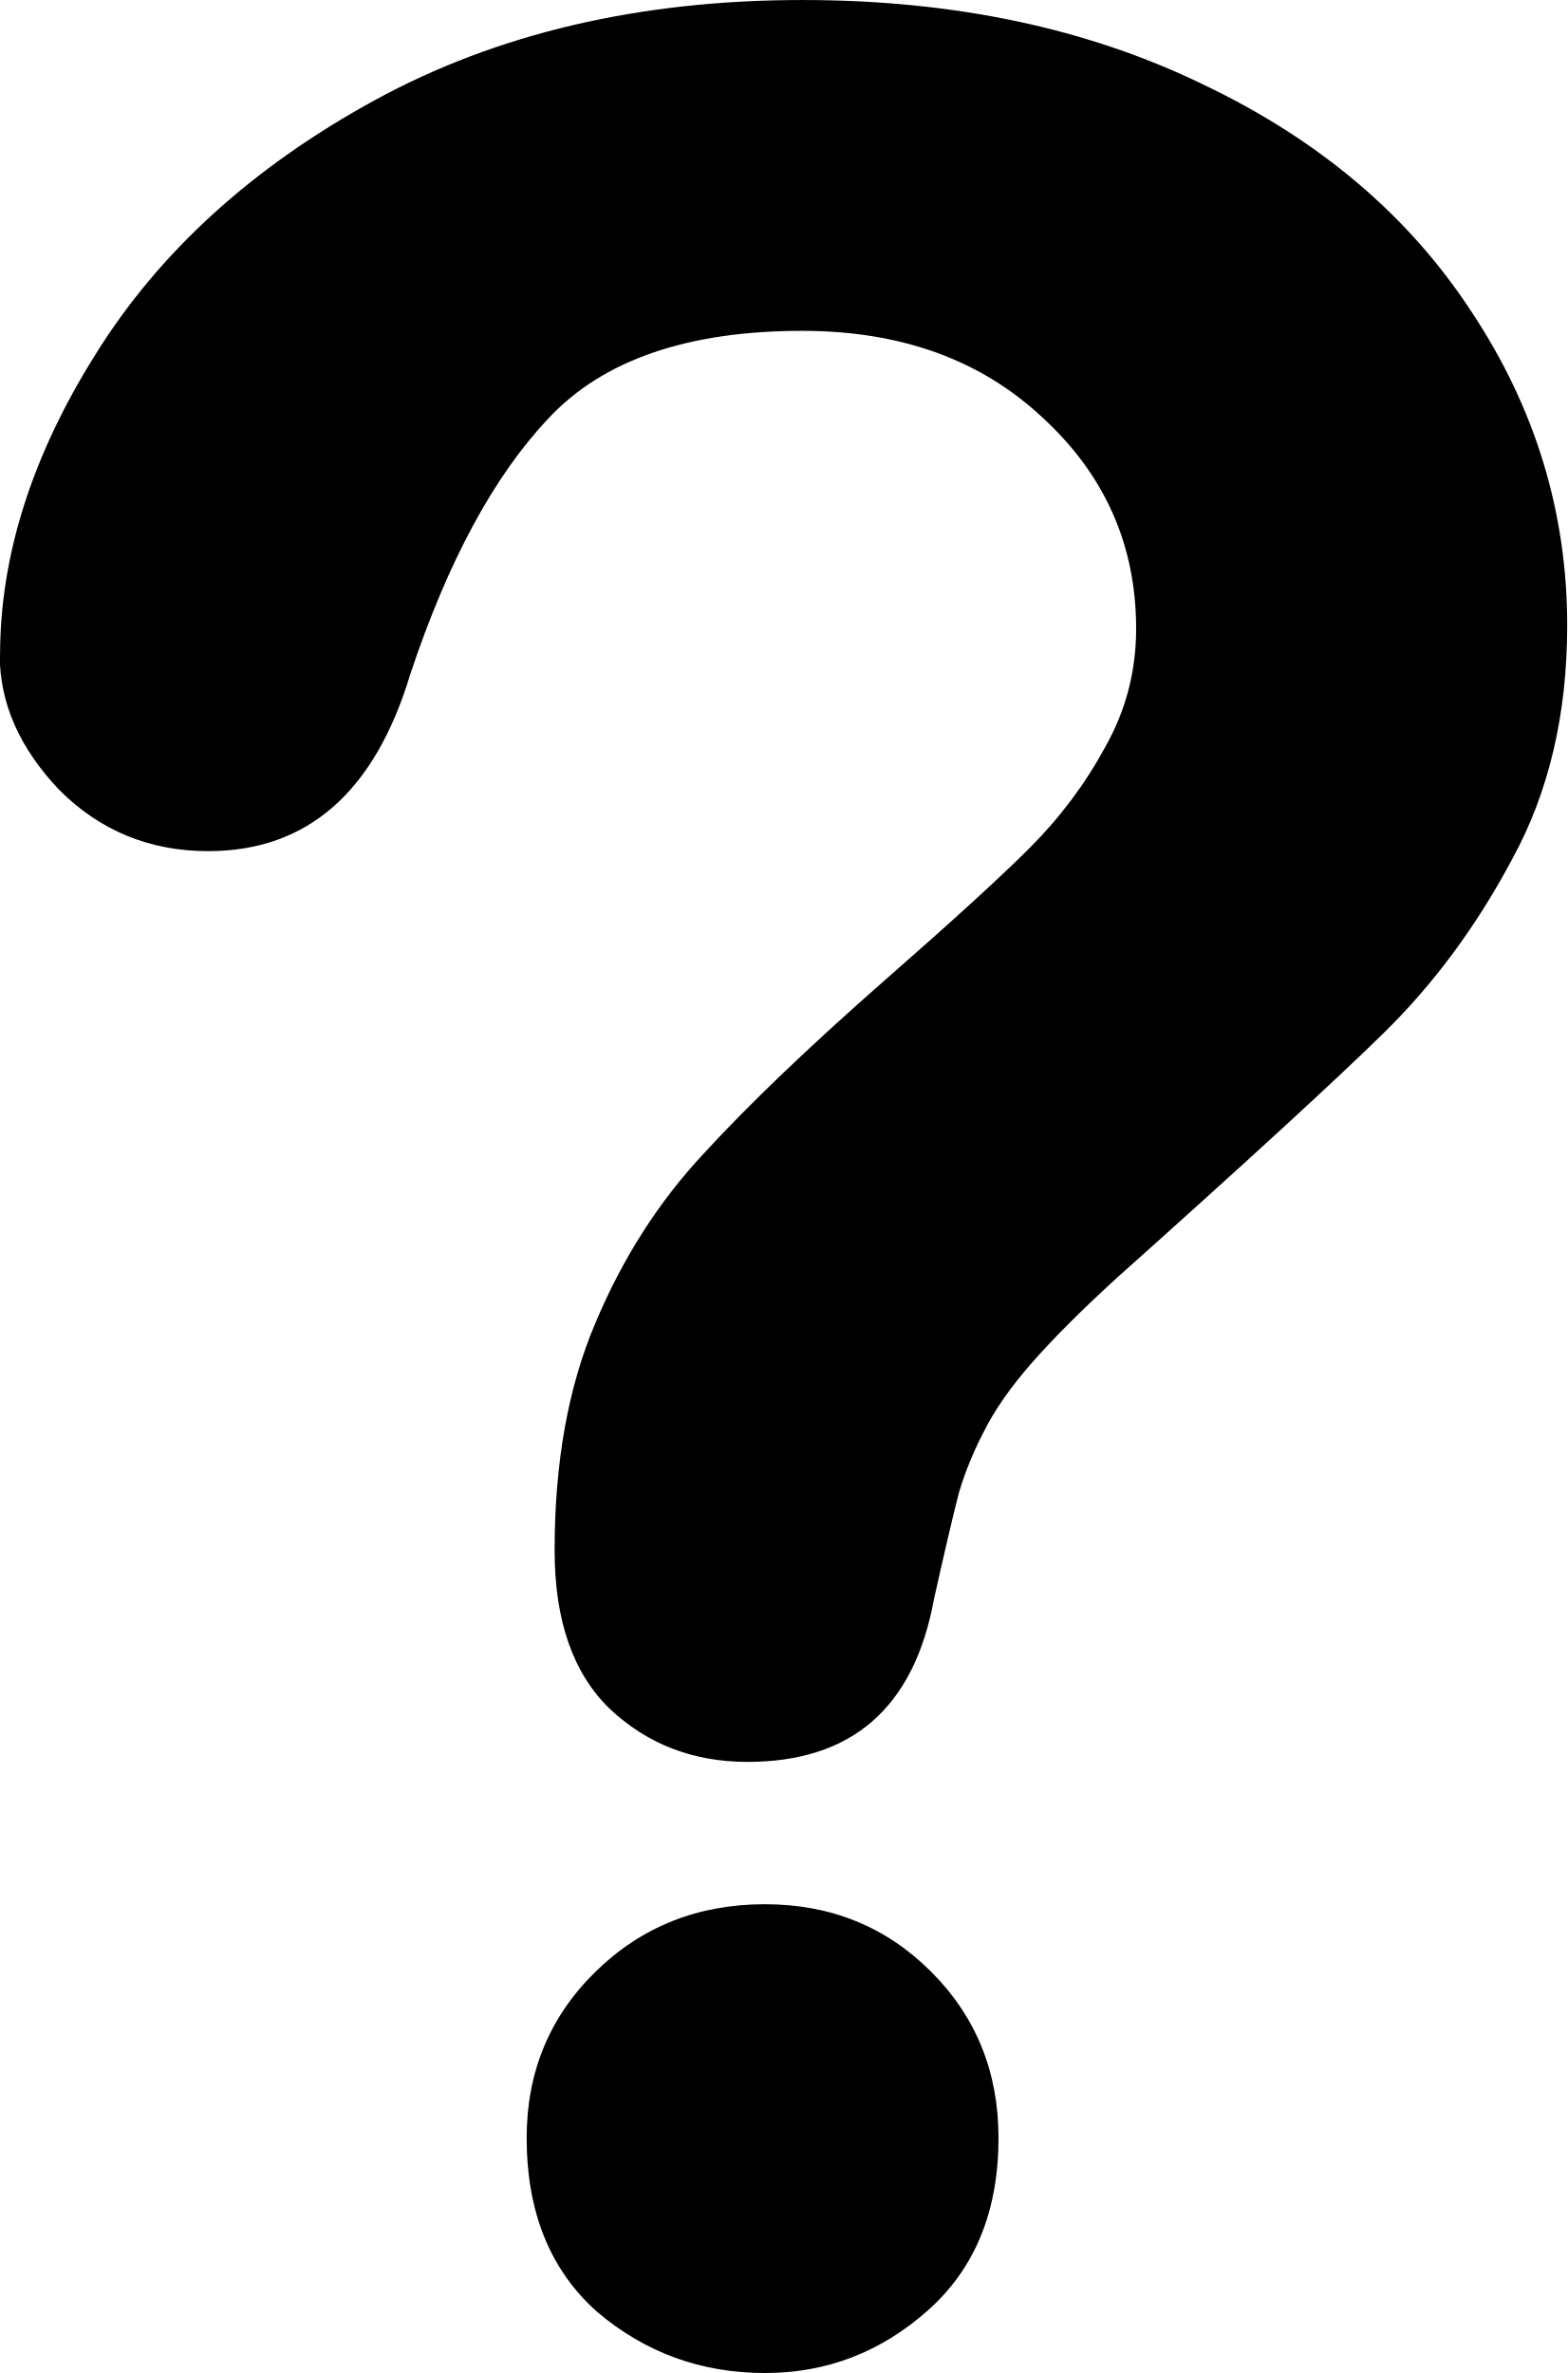
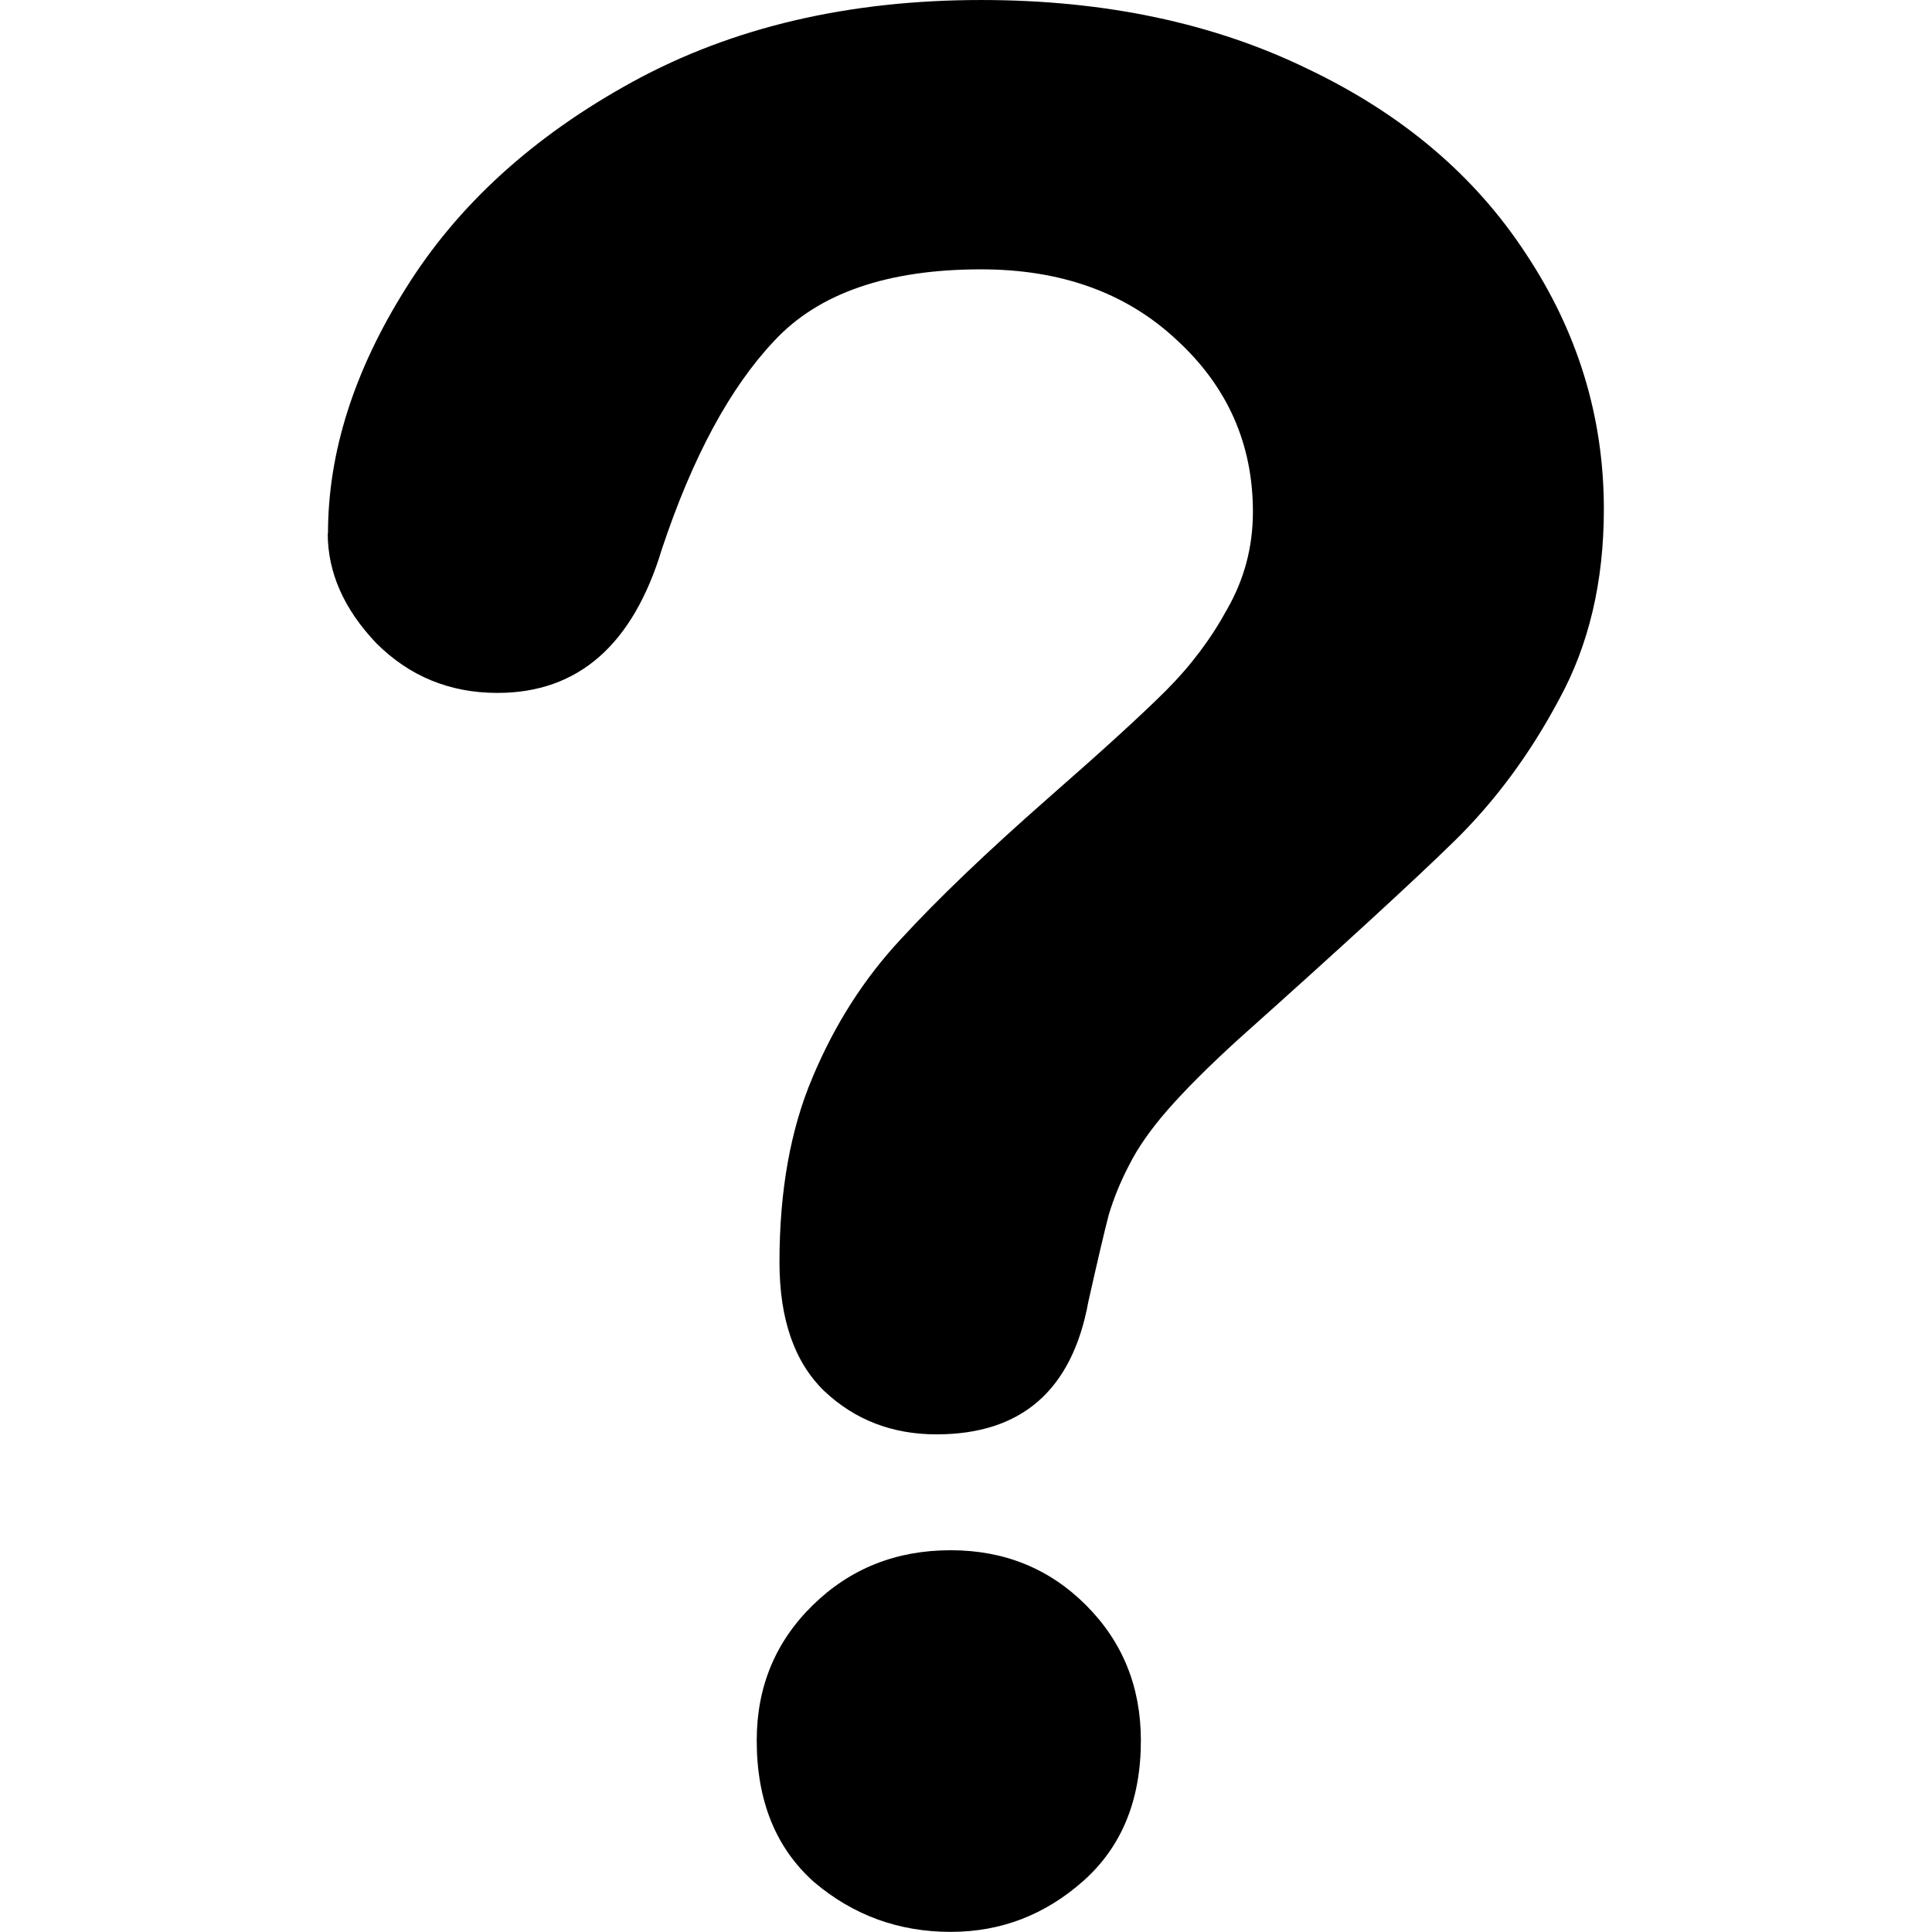
- <svg xmlns="http://www.w3.org/2000/svg" id="svg8" version="1.1" viewBox="0 0 9.646 14.604" height="14.604mm" width="9.646mm">
+ <svg xmlns="http://www.w3.org/2000/svg" width="32" height="32" viewBox="0 0 8.467 8.467" version="1.1" id="svg8">
  <defs id="defs2" />
-   <g transform="translate(-34.29961,-70.9339)" id="layer1">
-     <g style="font-size:22.578px;line-height:1.25;font-family:'Copperplate Gothic Bold';-inkscape-font-specification:'Copperplate Gothic Bold, ';letter-spacing:0px;word-spacing:0px;stroke-width:0.265" id="text835" aria-label="?">
-       <g style="font-size:5.644px;line-height:1.25;font-family:'Copperplate Gothic Bold';-inkscape-font-specification:'Copperplate Gothic Bold, ';letter-spacing:0px;word-spacing:0px;stroke-width:0.07" id="text842" aria-label="?">
-         <path id="path844" style="font-style:normal;font-variant:normal;font-weight:normal;font-stretch:normal;font-size:19.756px;font-family:'Arial Rounded MT Bold';-inkscape-font-specification:'Arial Rounded MT Bold, ';stroke-width:0.07" d="m 34.3,74.966 q 0,-0.916 0.588,-1.852 0.588,-0.945 1.717,-1.563 1.129,-0.617 2.633,-0.617 1.399,0 2.469,0.521 1.071,0.511 1.65,1.399 0.588,0.887 0.588,1.929 0,0.82 -0.338,1.437 -0.328,0.617 -0.791,1.071 -0.453,0.444 -1.64,1.505 -0.328,0.299 -0.531,0.531 -0.193,0.222 -0.289,0.415 -0.096,0.183 -0.154,0.376 -0.048,0.183 -0.154,0.656 -0.183,1.003 -1.148,1.003 -0.502,0 -0.849,-0.328 -0.338,-0.328 -0.338,-0.974 0,-0.81 0.251,-1.399 0.251,-0.598 0.666,-1.042 0.415,-0.453 1.119,-1.071 0.617,-0.54 0.887,-0.81 0.28,-0.28 0.463,-0.617 0.193,-0.338 0.193,-0.733 0,-0.772 -0.579,-1.302 -0.569,-0.531 -1.476,-0.531 -1.061,0 -1.563,0.54 -0.502,0.531 -0.849,1.572 -0.328,1.09 -1.244,1.09 -0.54,0 -0.916,-0.376 -0.367,-0.386 -0.367,-0.83 z m 4.707,10.572 q -0.588,0 -1.032,-0.376 -0.434,-0.386 -0.434,-1.071 0,-0.608 0.424,-1.023 0.424,-0.415 1.042,-0.415 0.608,0 1.023,0.415 0.415,0.415 0.415,1.023 0,0.675 -0.434,1.061 -0.434,0.386 -1.003,0.386 z" />
+   <g id="layer1" transform="translate(-34.29961,-70.9339)">
+     <g aria-label="?" id="text835" style="font-size:22.578px;line-height:1.25;font-family:'Copperplate Gothic Bold';-inkscape-font-specification:'Copperplate Gothic Bold, ';letter-spacing:0px;word-spacing:0px;stroke-width:0.265">
+       <g transform="matrix(0.5797307,0,0,0.5797307,15.85228,29.81134)" aria-label="?" id="text842" style="font-size:5.644px;line-height:1.25;font-family:'Copperplate Gothic Bold';-inkscape-font-specification:'Copperplate Gothic Bold, ';letter-spacing:0px;word-spacing:0px;stroke-width:0.07">
+         <path d="m 34.3,74.966 q 0,-0.916 0.588,-1.852 0.588,-0.945 1.717,-1.563 1.129,-0.617 2.633,-0.617 1.399,0 2.469,0.521 1.071,0.511 1.65,1.399 0.588,0.887 0.588,1.929 0,0.82 -0.338,1.437 -0.328,0.617 -0.791,1.071 -0.453,0.444 -1.64,1.505 -0.328,0.299 -0.531,0.531 -0.193,0.222 -0.289,0.415 -0.096,0.183 -0.154,0.376 -0.048,0.183 -0.154,0.656 -0.183,1.003 -1.148,1.003 -0.502,0 -0.849,-0.328 -0.338,-0.328 -0.338,-0.974 0,-0.81 0.251,-1.399 0.251,-0.598 0.666,-1.042 0.415,-0.453 1.119,-1.071 0.617,-0.54 0.887,-0.81 0.28,-0.28 0.463,-0.617 0.193,-0.338 0.193,-0.733 0,-0.772 -0.579,-1.302 -0.569,-0.531 -1.476,-0.531 -1.061,0 -1.563,0.54 -0.502,0.531 -0.849,1.572 -0.328,1.09 -1.244,1.09 -0.54,0 -0.916,-0.376 -0.367,-0.386 -0.367,-0.83 z m 4.707,10.572 q -0.588,0 -1.032,-0.376 -0.434,-0.386 -0.434,-1.071 0,-0.608 0.424,-1.023 0.424,-0.415 1.042,-0.415 0.608,0 1.023,0.415 0.415,0.415 0.415,1.023 0,0.675 -0.434,1.061 -0.434,0.386 -1.003,0.386 z" style="font-style:normal;font-variant:normal;font-weight:normal;font-stretch:normal;font-size:19.756px;font-family:'Arial Rounded MT Bold';-inkscape-font-specification:'Arial Rounded MT Bold, ';stroke-width:0.07" id="path844" />
      </g>
    </g>
  </g>
</svg>
